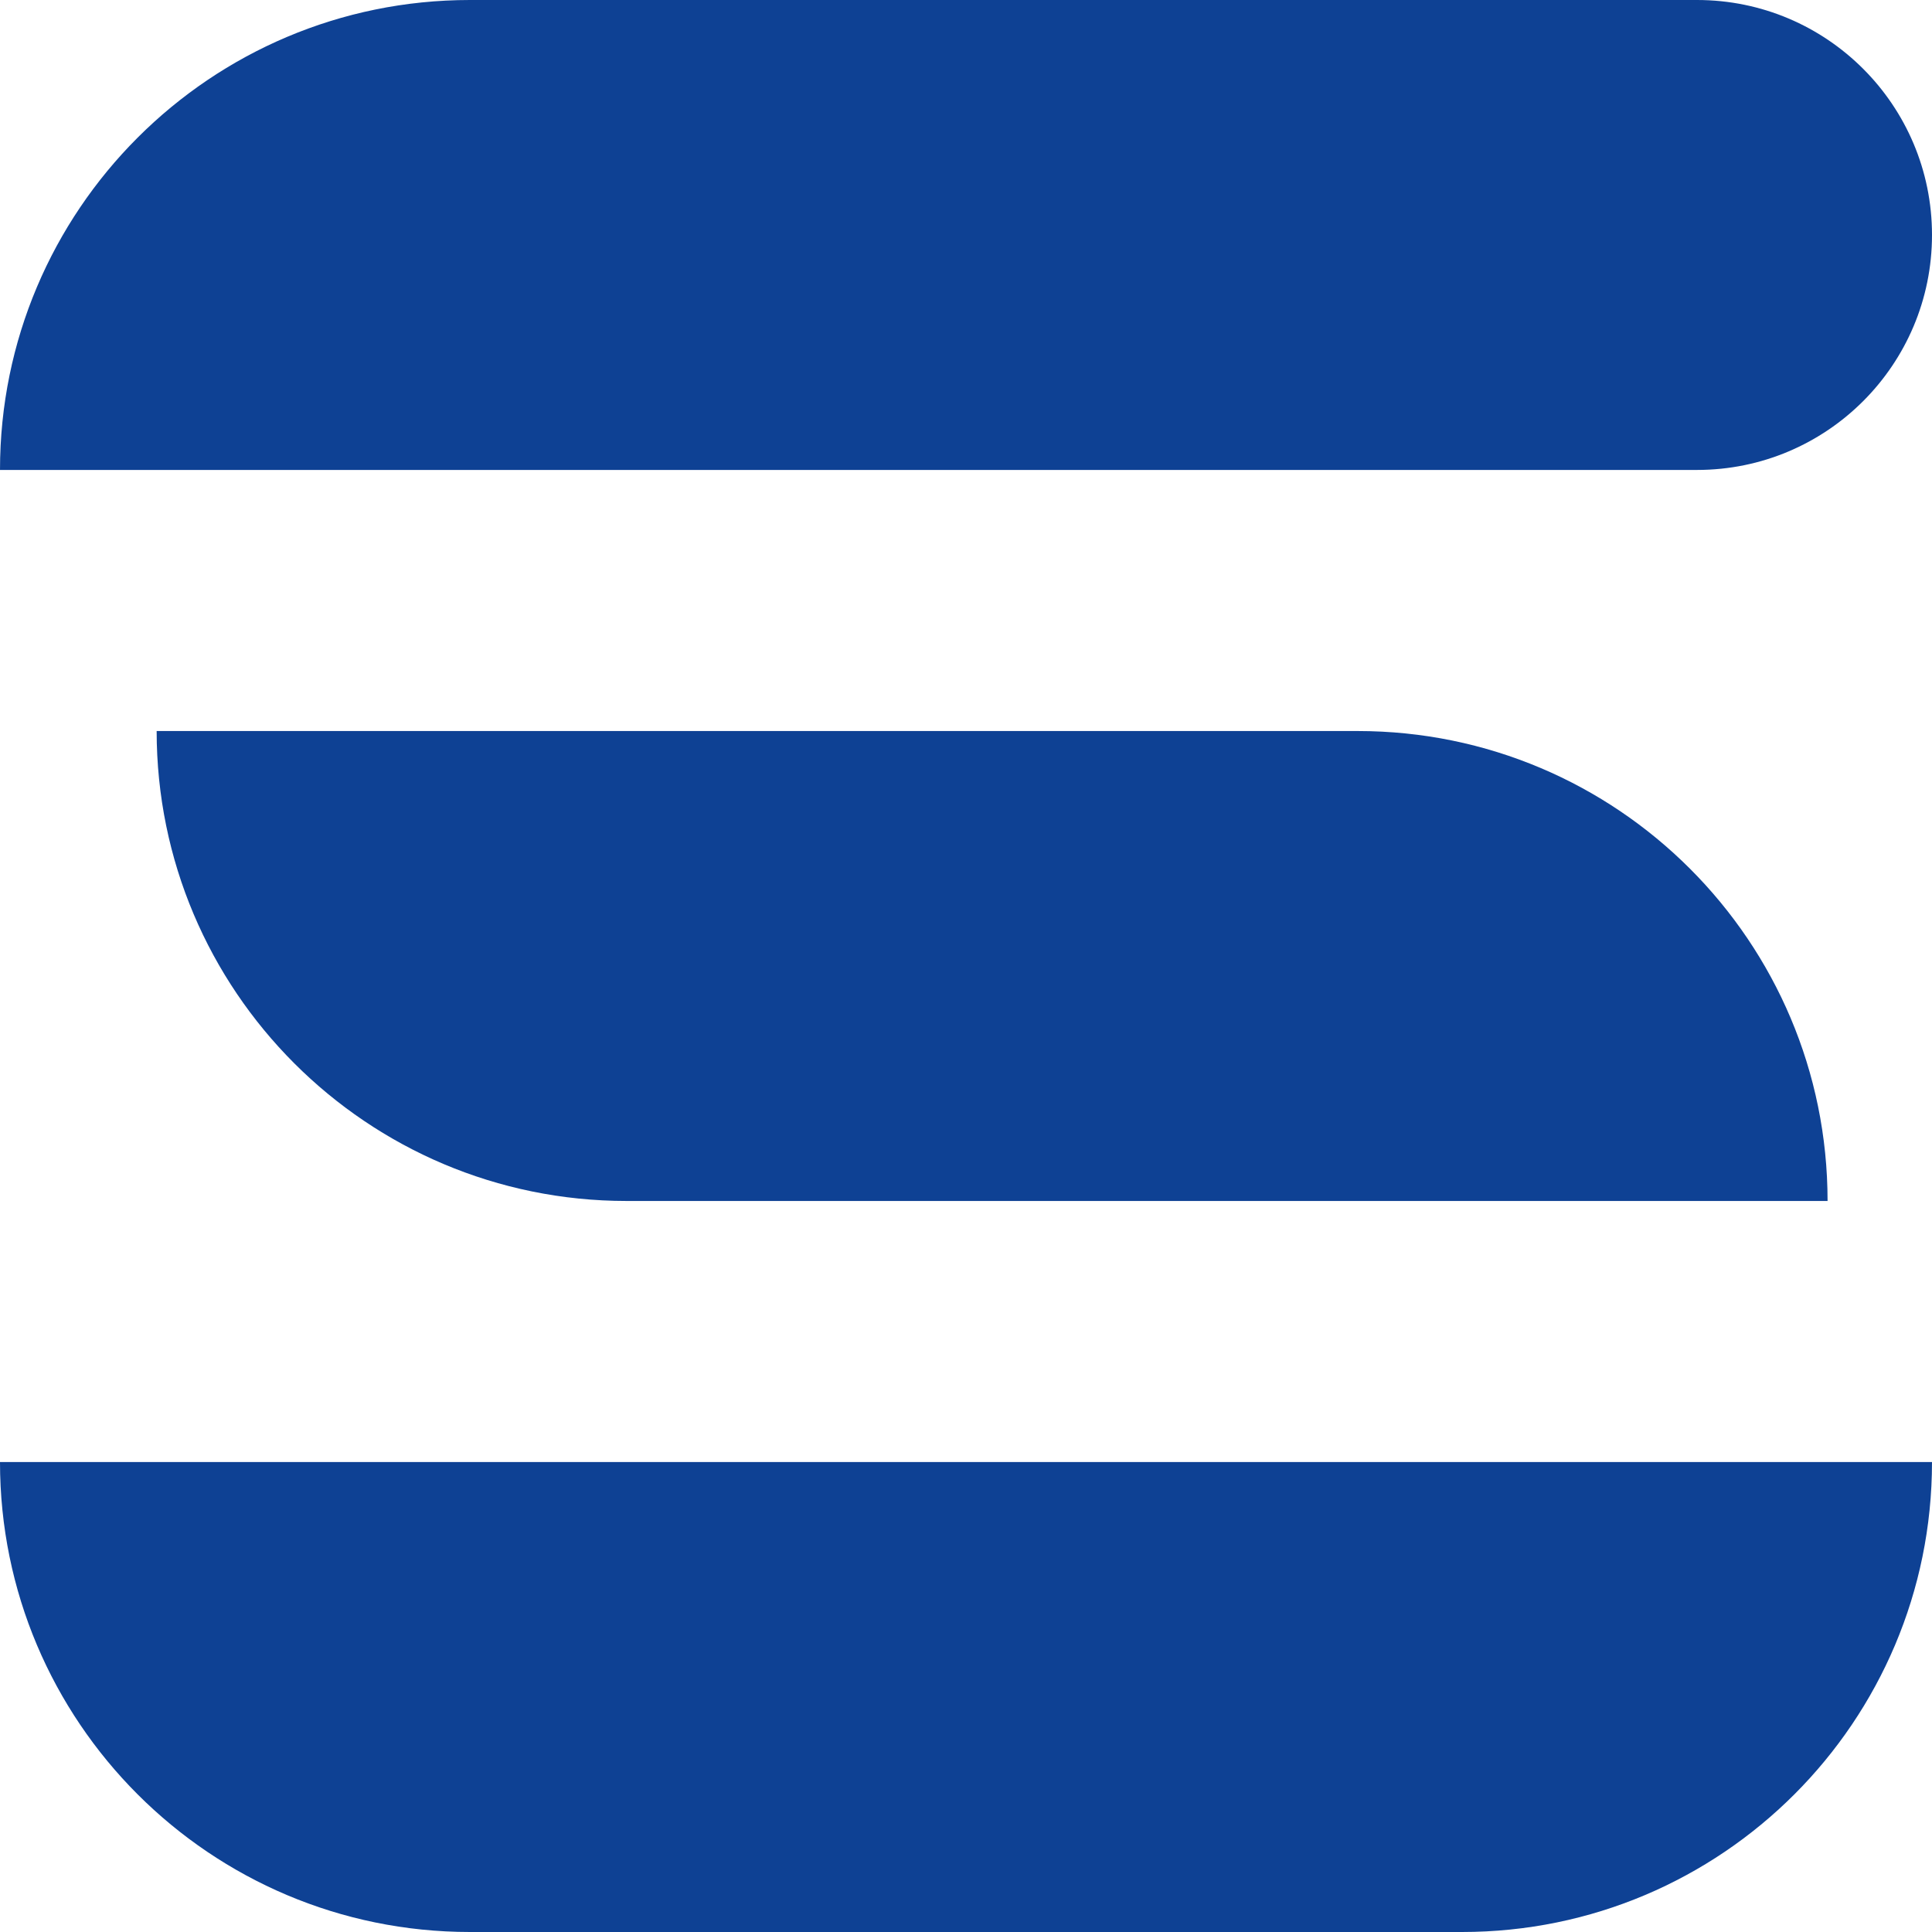
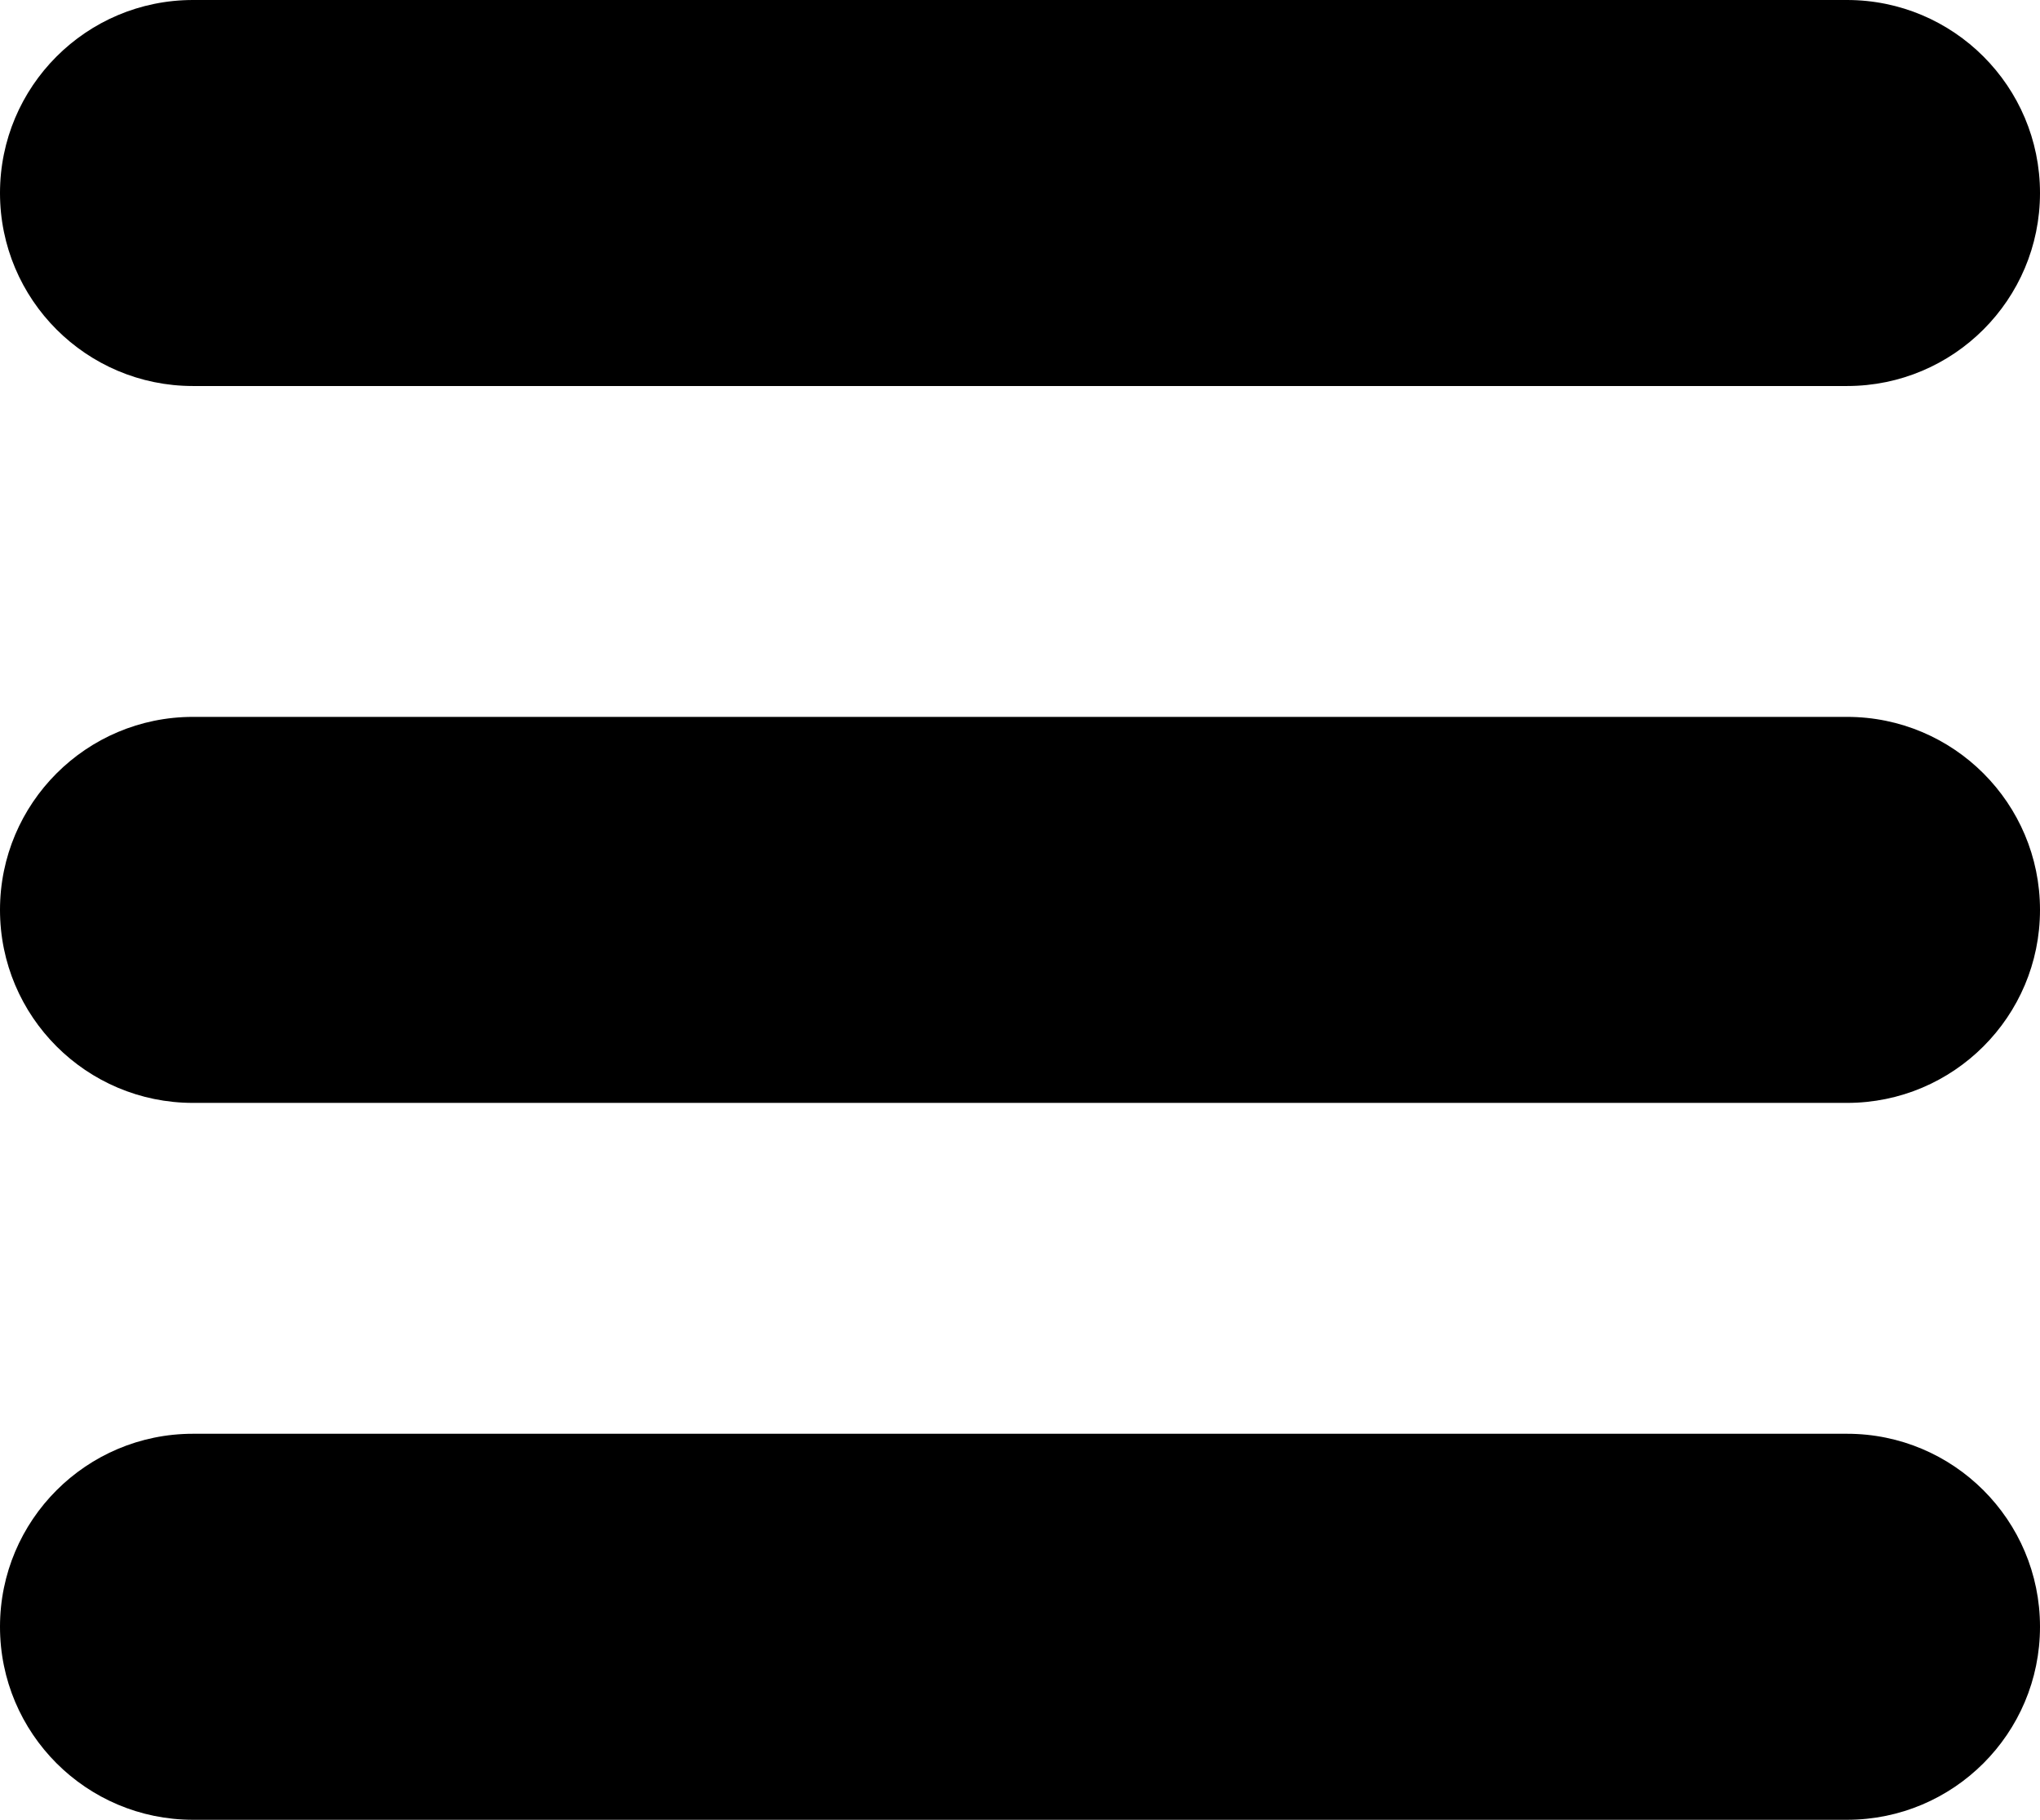
- <svg xmlns="http://www.w3.org/2000/svg" width="37" height="37" viewBox="0 0 37 37" fill="none">
-   <path d="M0 28H37C37 32.971 32.971 37 28 37H9C4.029 37 0 32.971 0 28Z" fill="#0E4194" />
-   <path d="M3 14H26C30.971 14 35 18.029 35 23H12C7.029 23 3 18.971 3 14Z" fill="#0E4194" />
-   <path d="M0 9C0 4.029 4.029 0 9 0H32.5C34.985 0 37 2.015 37 4.5C37 6.985 34.985 9 32.5 9H0Z" fill="#0E4194" />
+ <svg xmlns="http://www.w3.org/2000/svg" width="37" height="33" viewBox="0 0 37 33" fill="none">
+   <path d="M0 29.5C0 27.567 1.567 26 3.5 26H33.5C35.433 26 37 27.567 37 29.5V29.5C37 31.433 35.433 33 33.5 33H3.5C1.567 33 0 31.433 0 29.5V29.5Z" fill="black" />
+   <path d="M0 16.5C0 14.567 1.567 13 3.5 13H33.5C35.433 13 37 14.567 37 16.5V16.5C37 18.433 35.433 20 33.5 20H3.5C1.567 20 0 18.433 0 16.5V16.5Z" fill="black" />
+   <path d="M0 3.5C0 1.567 1.567 0 3.5 0H33.5C35.433 0 37 1.567 37 3.5V3.5C37 5.433 35.433 7 33.5 7H3.5C1.567 7 0 5.433 0 3.5V3.5Z" fill="black" />
</svg>
